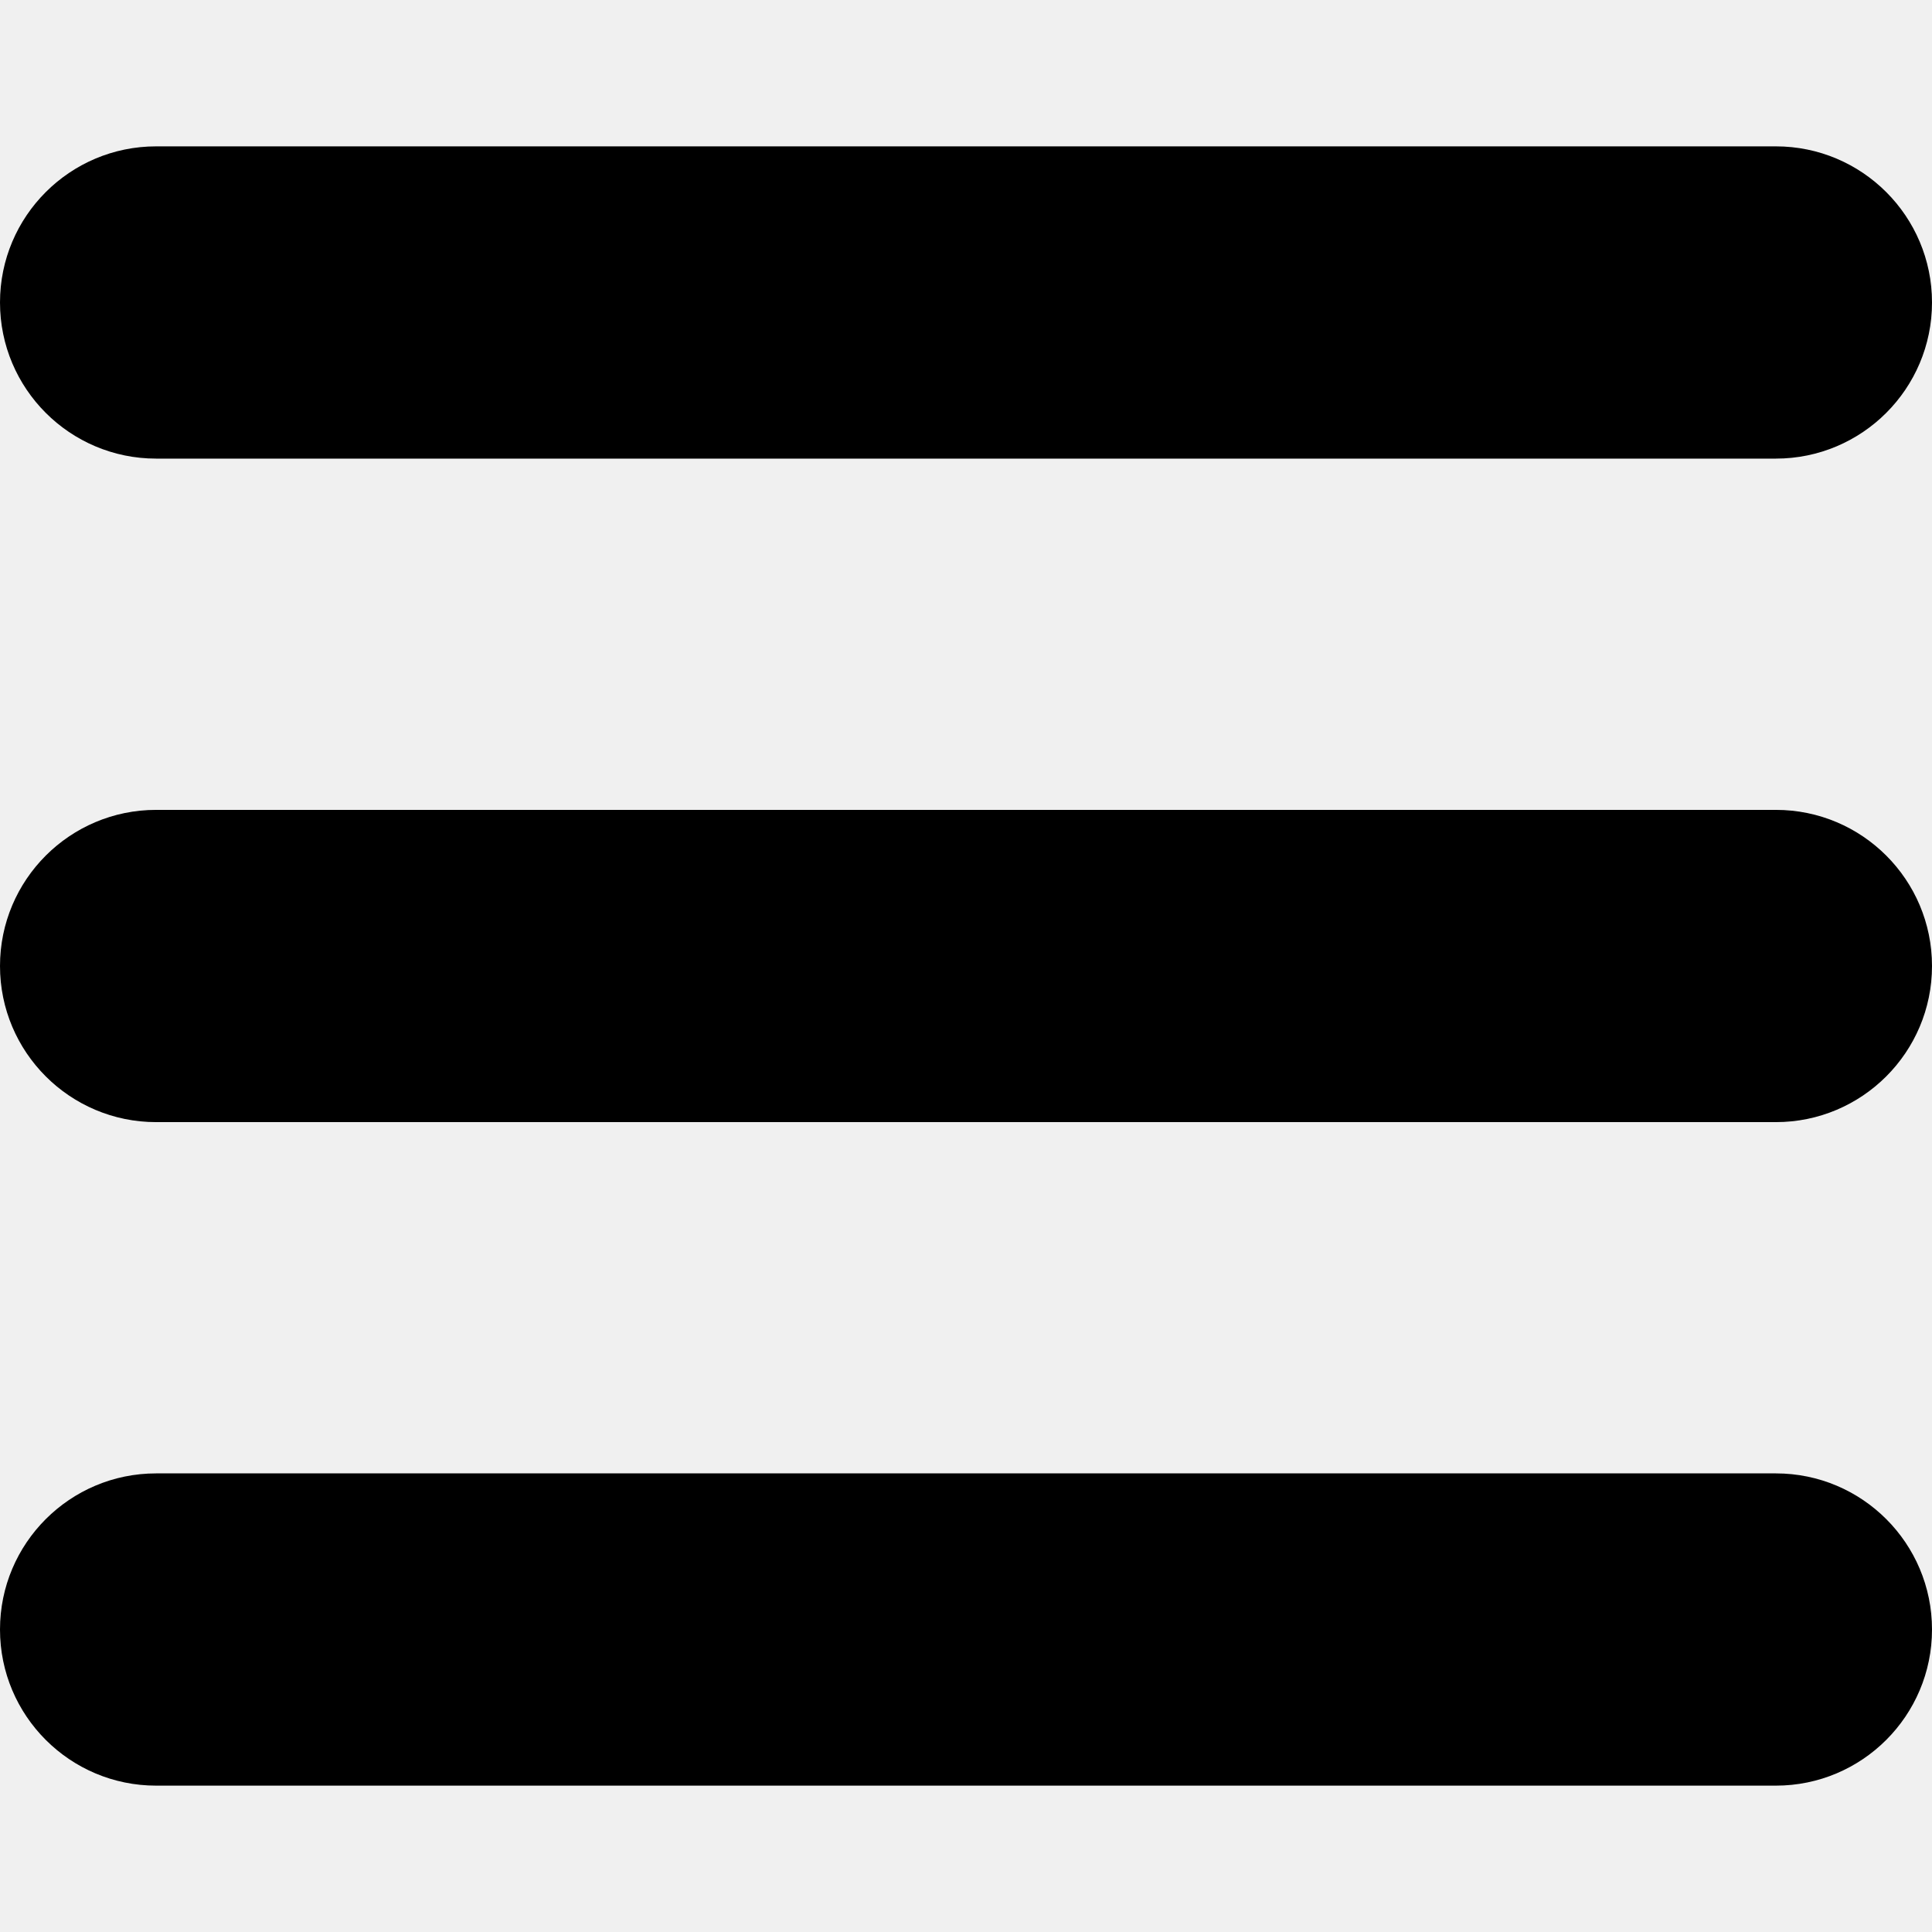
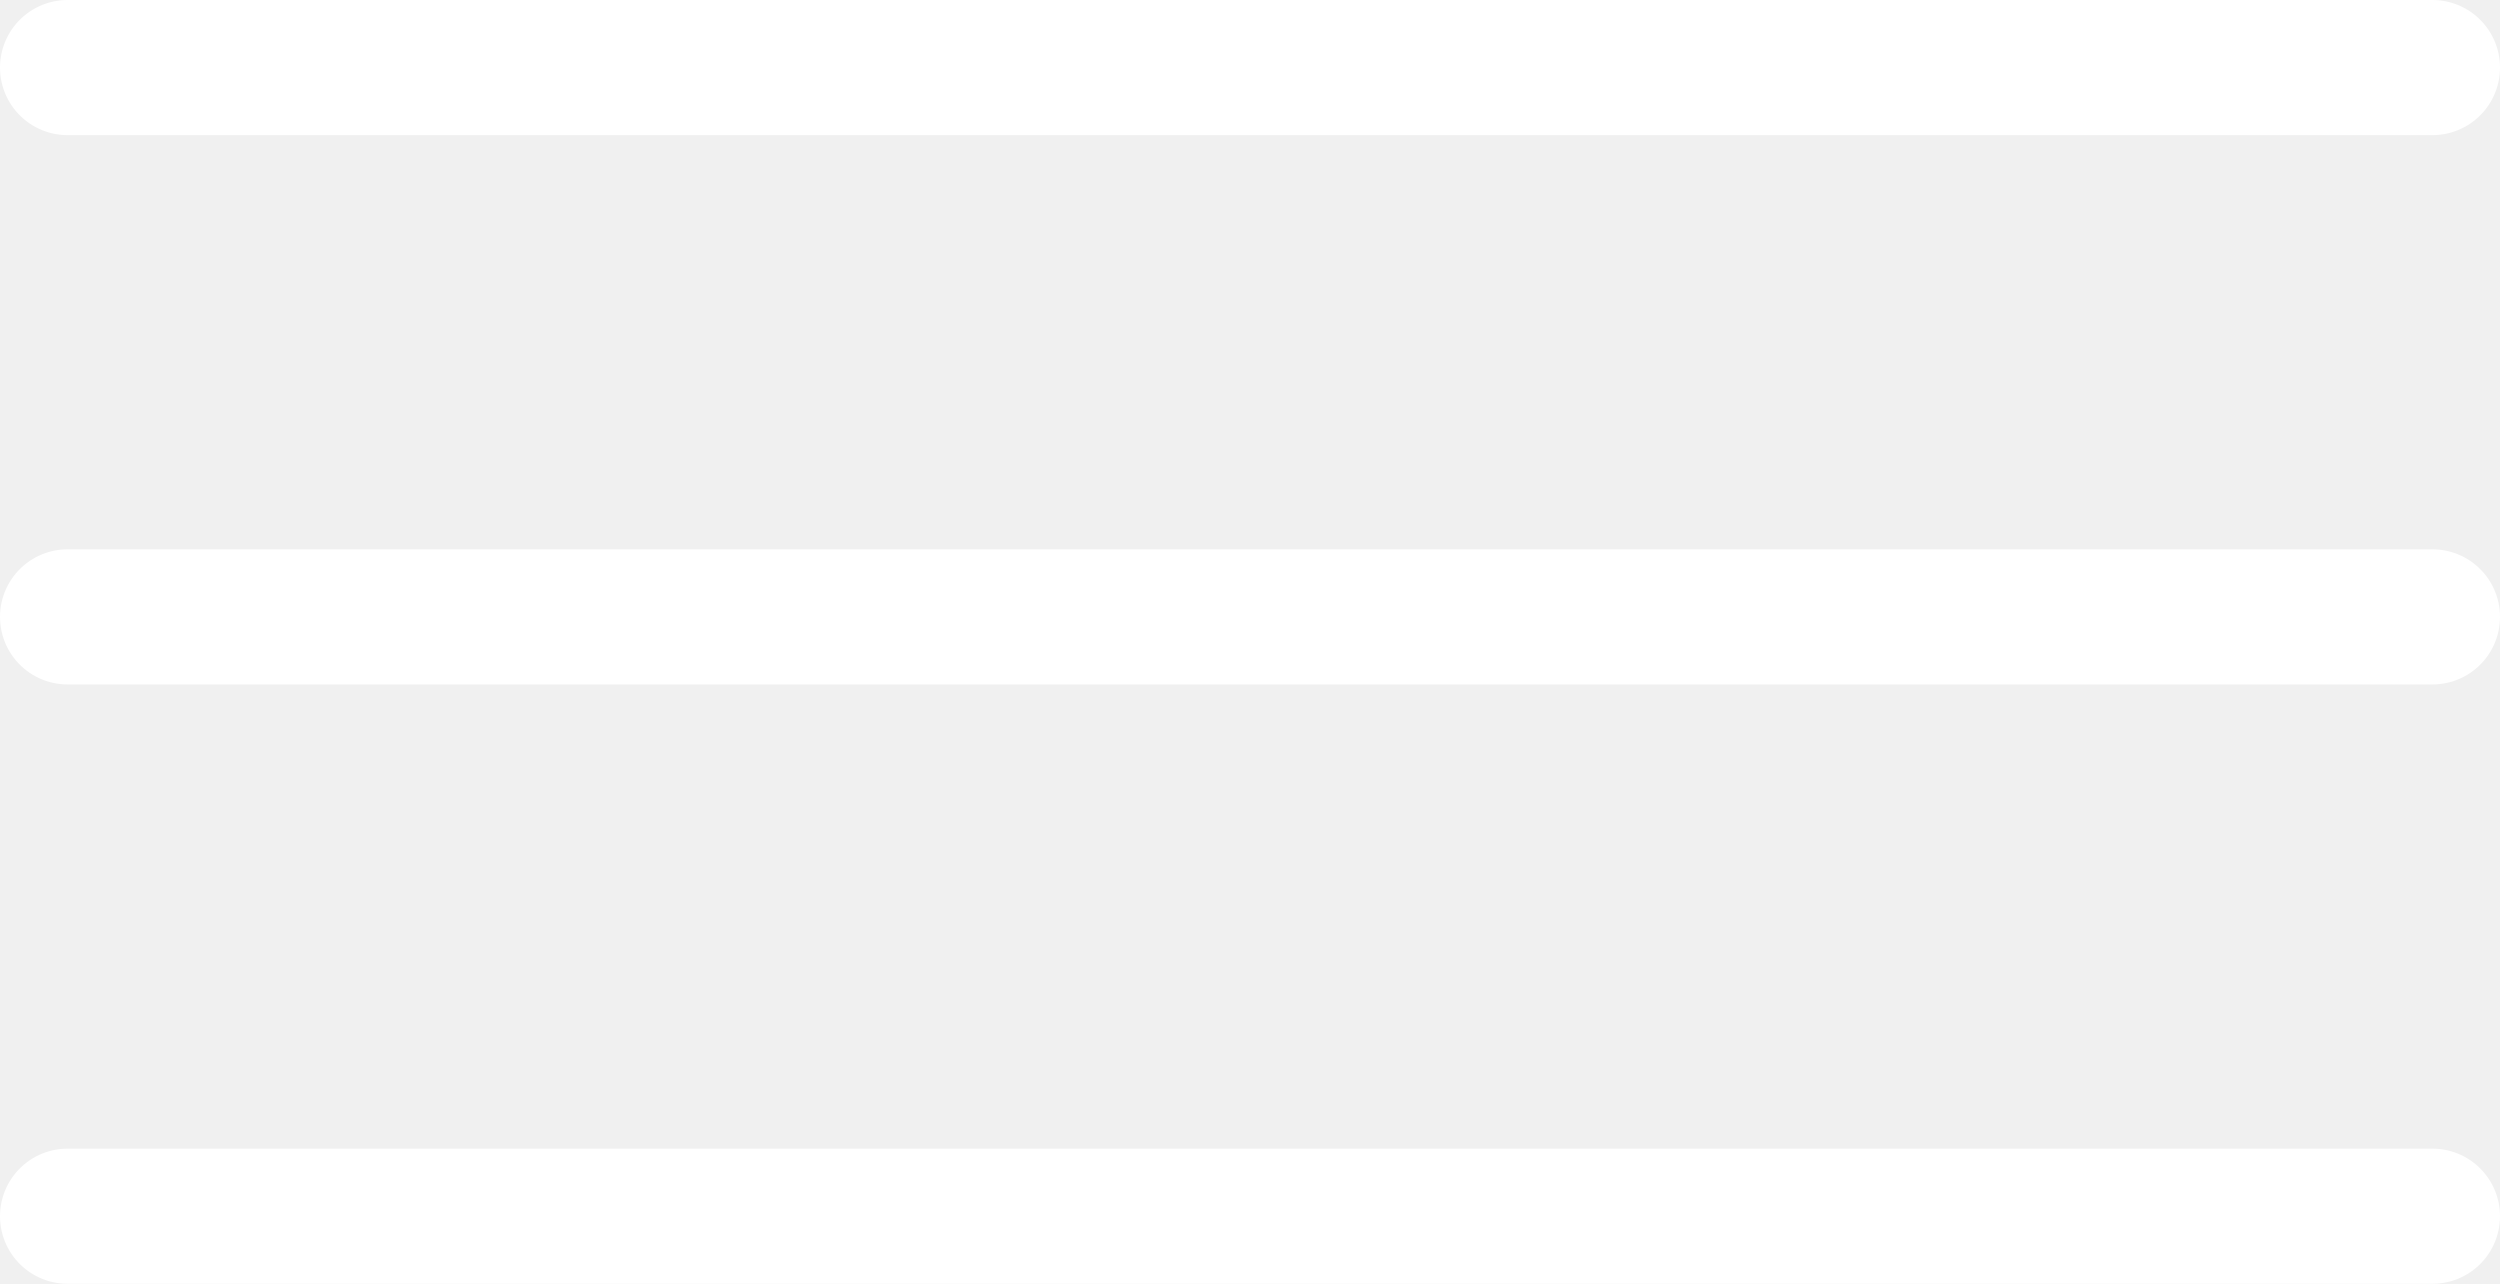
- <svg xmlns="http://www.w3.org/2000/svg" version="1.1" id="Capa_1" x="0px" y="0px" width="24.75px" height="24.75px" viewBox="0 0 24.75 24.75" style="enable-background:new 0 0 24.75 24.75;" xml:space="preserve">
-   <g>
-     <path d="M0,3.875c0-1.104,0.896-2,2-2h20.75c1.104,0,2,0.896,2,2s-0.896,2-2,2H2C0.896,5.875,0,4.979,0,3.875z M22.75,10.375H2   c-1.104,0-2,0.896-2,2c0,1.104,0.896,2,2,2h20.75c1.104,0,2-0.896,2-2C24.75,11.271,23.855,10.375,22.75,10.375z M22.75,18.875H2   c-1.104,0-2,0.896-2,2s0.896,2,2,2h20.75c1.104,0,2-0.896,2-2S23.855,18.875,22.75,18.875z" />
-   </g>
-   <g>
- </g>
-   <g>
- </g>
-   <g>
- </g>
-   <g>
- </g>
-   <g>
- </g>
-   <g>
- </g>
-   <g>
- </g>
-   <g>
- </g>
-   <g>
- </g>
-   <g>
- </g>
-   <g>
- </g>
-   <g>
- </g>
-   <g>
- </g>
-   <g>
- </g>
-   <g>
- </g>
+ <svg xmlns="http://www.w3.org/2000/svg" width="37" height="19" viewBox="0 0 37 19" fill="none">
+   <line x1="1" y1="1" x2="36" y2="1" stroke="white" stroke-width="2" stroke-linecap="round" />
+   <line x1="1" y1="9.13" x2="36" y2="9.13" stroke="white" stroke-width="2" stroke-linecap="round" />
+   <line x1="1" y1="18" x2="36" y2="18" stroke="white" stroke-width="2" stroke-linecap="round" />
</svg>
